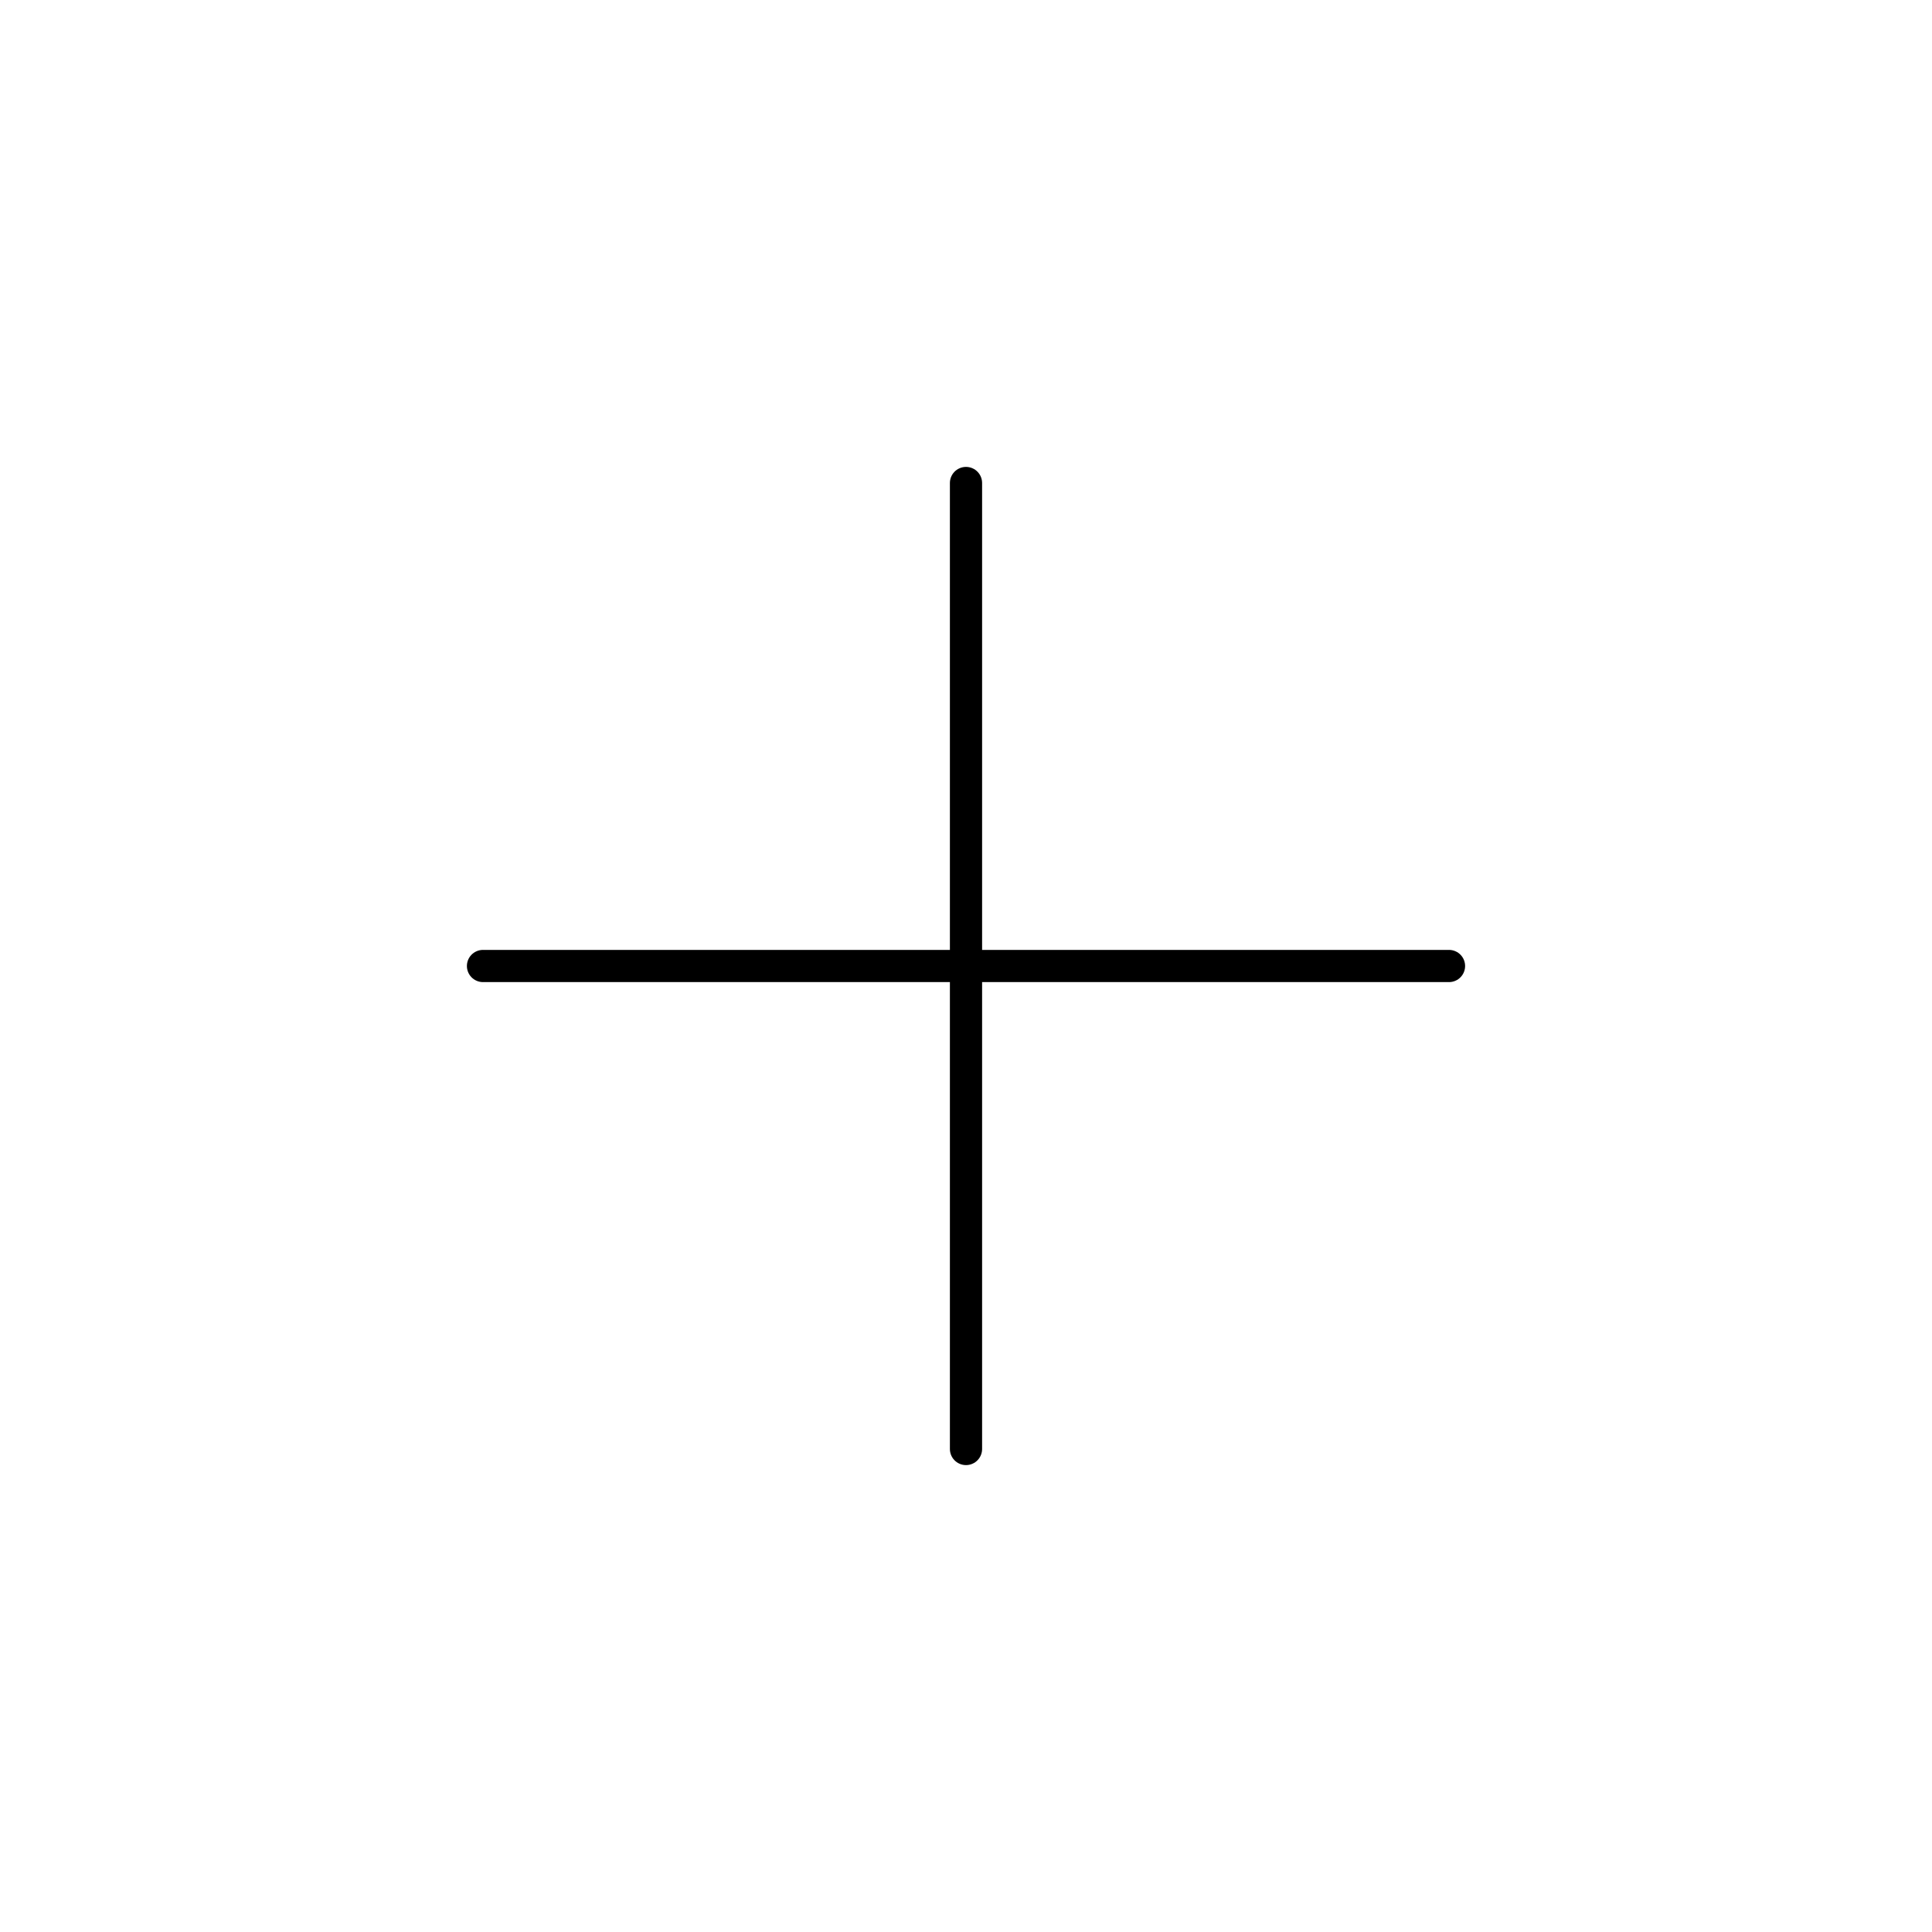
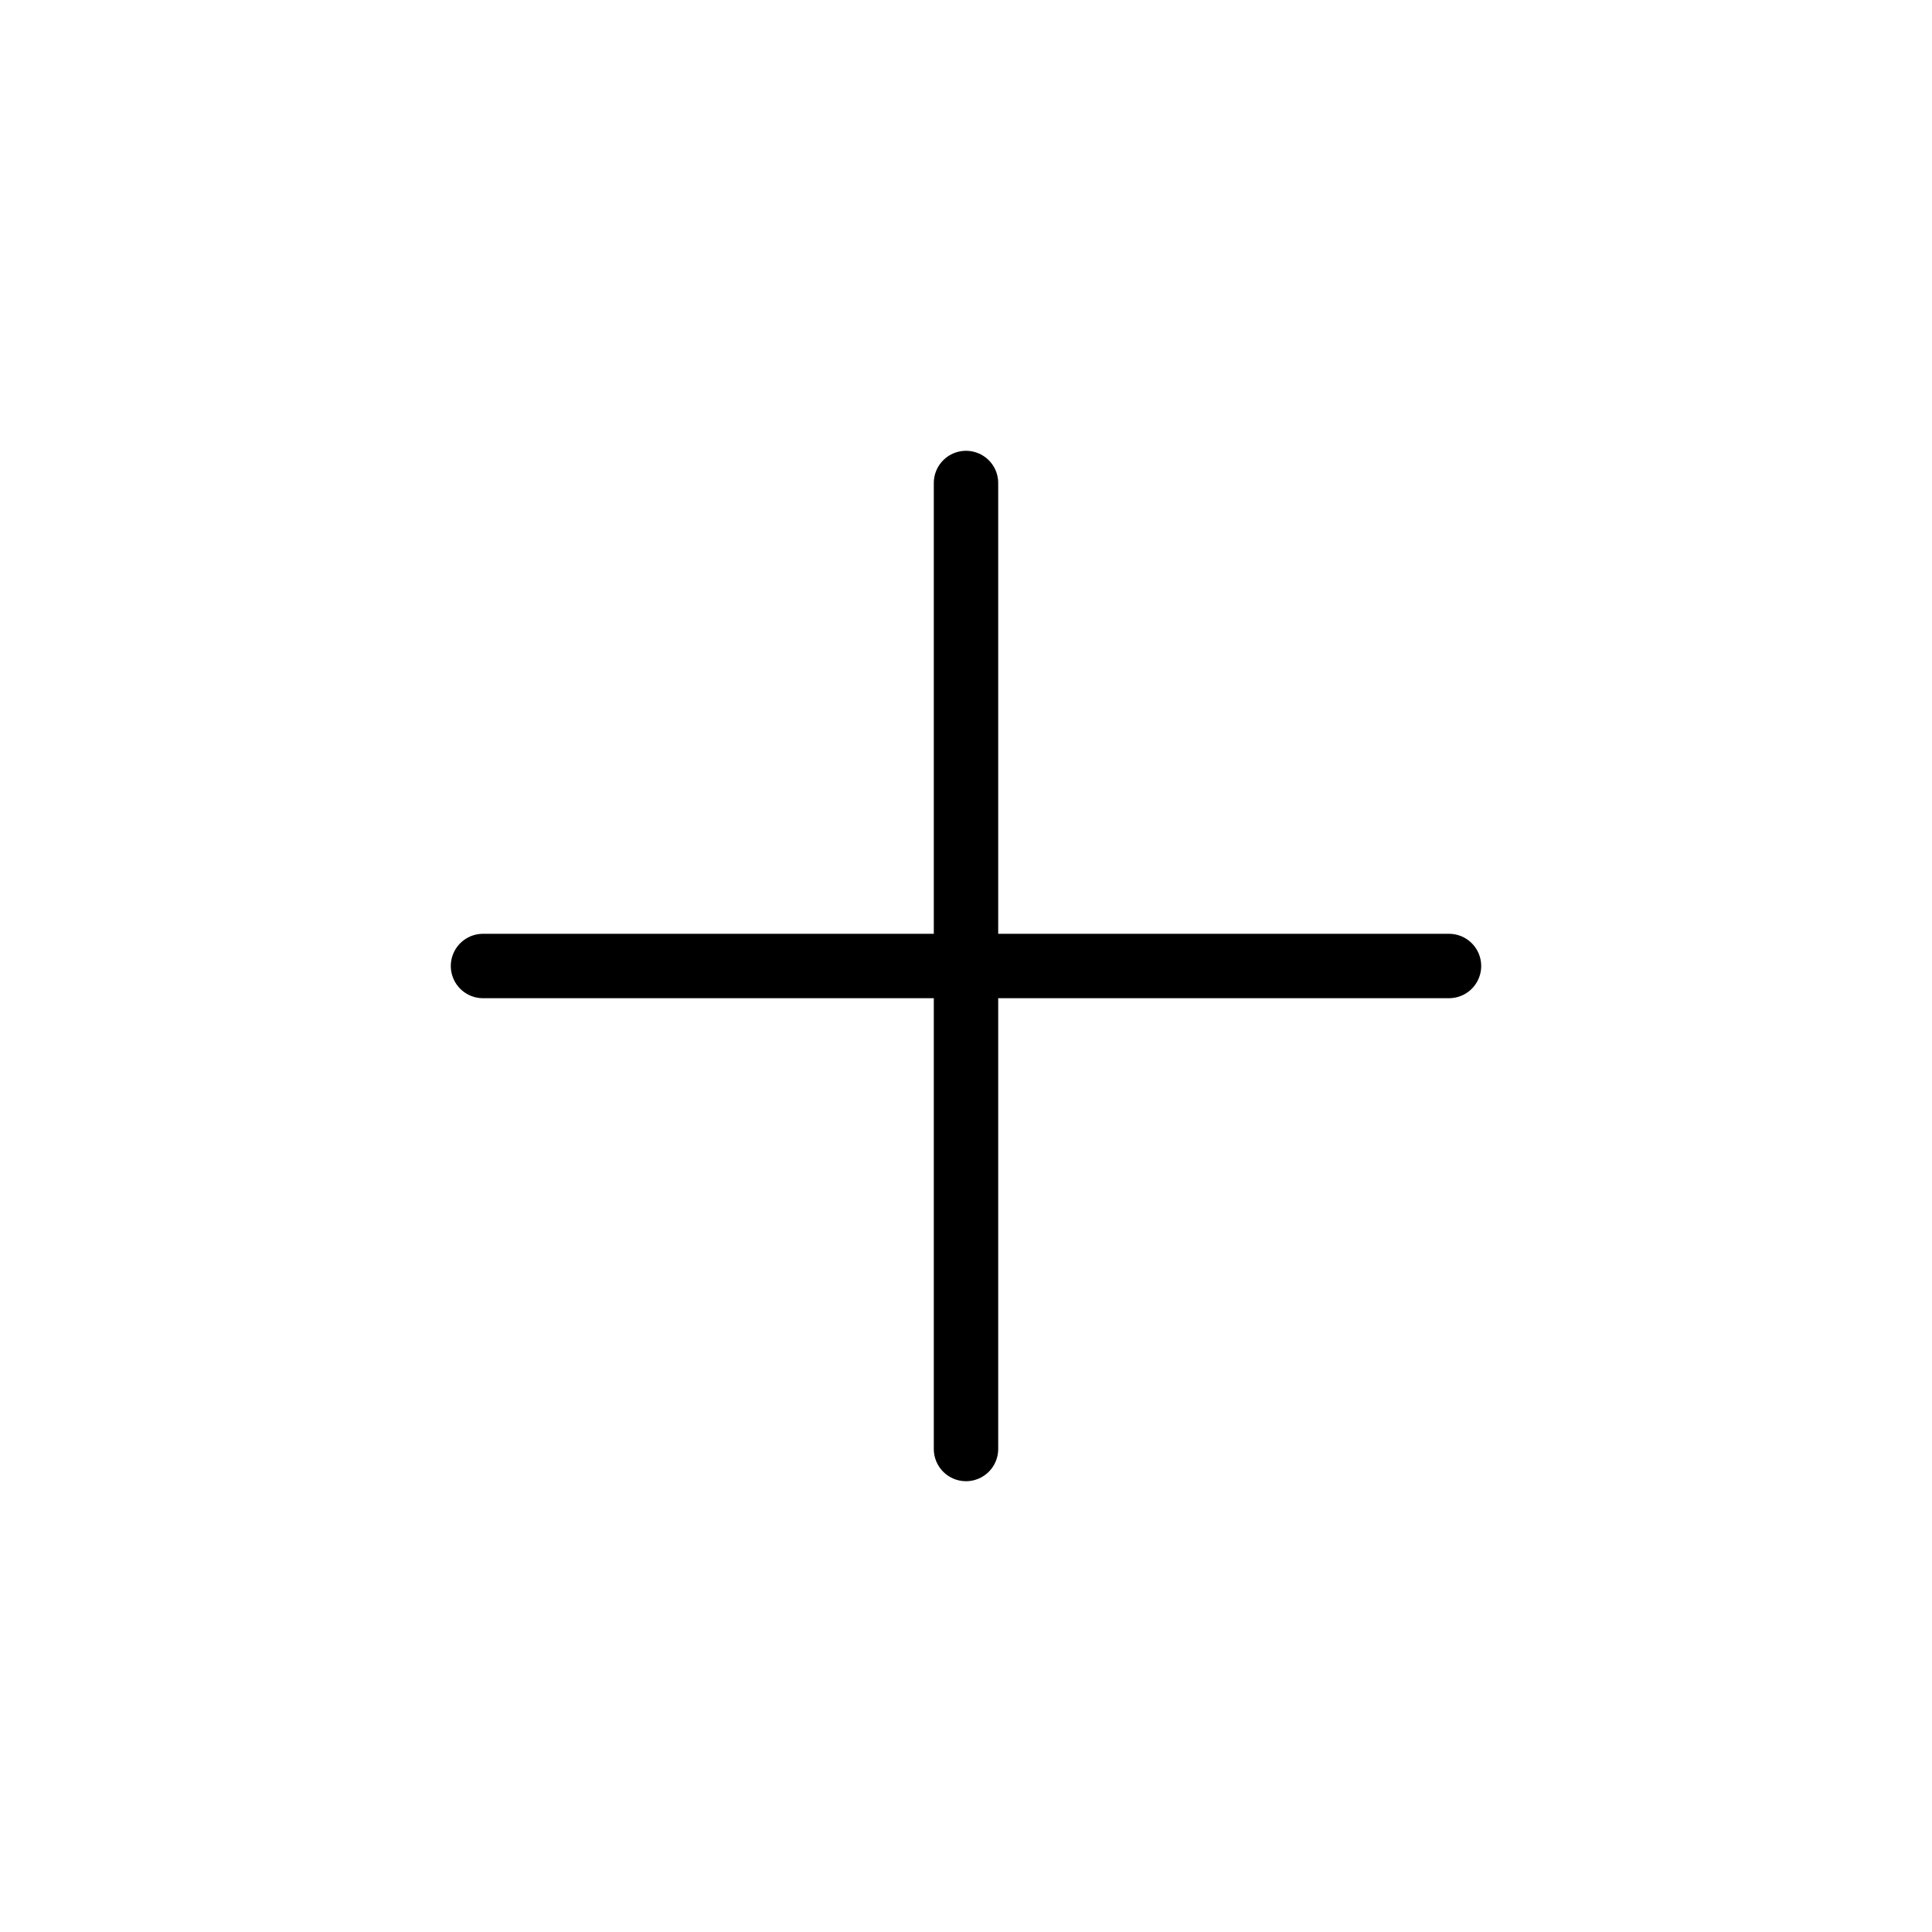
<svg xmlns="http://www.w3.org/2000/svg" width="60" height="60" viewBox="0 0 60 60" fill="none">
-   <path d="M30 15L30 45" stroke="#000000" stroke-linecap="round" />
-   <path d="M45 30L15 30" stroke="#000000" stroke-linecap="round" />
+   <path d="M30 15L30 45" stroke="#000000" stroke-linecap="round" stroke-width="2" />
+   <path d="M45 30L15 30" stroke="#000000" stroke-linecap="round" stroke-width="2" />
</svg>
